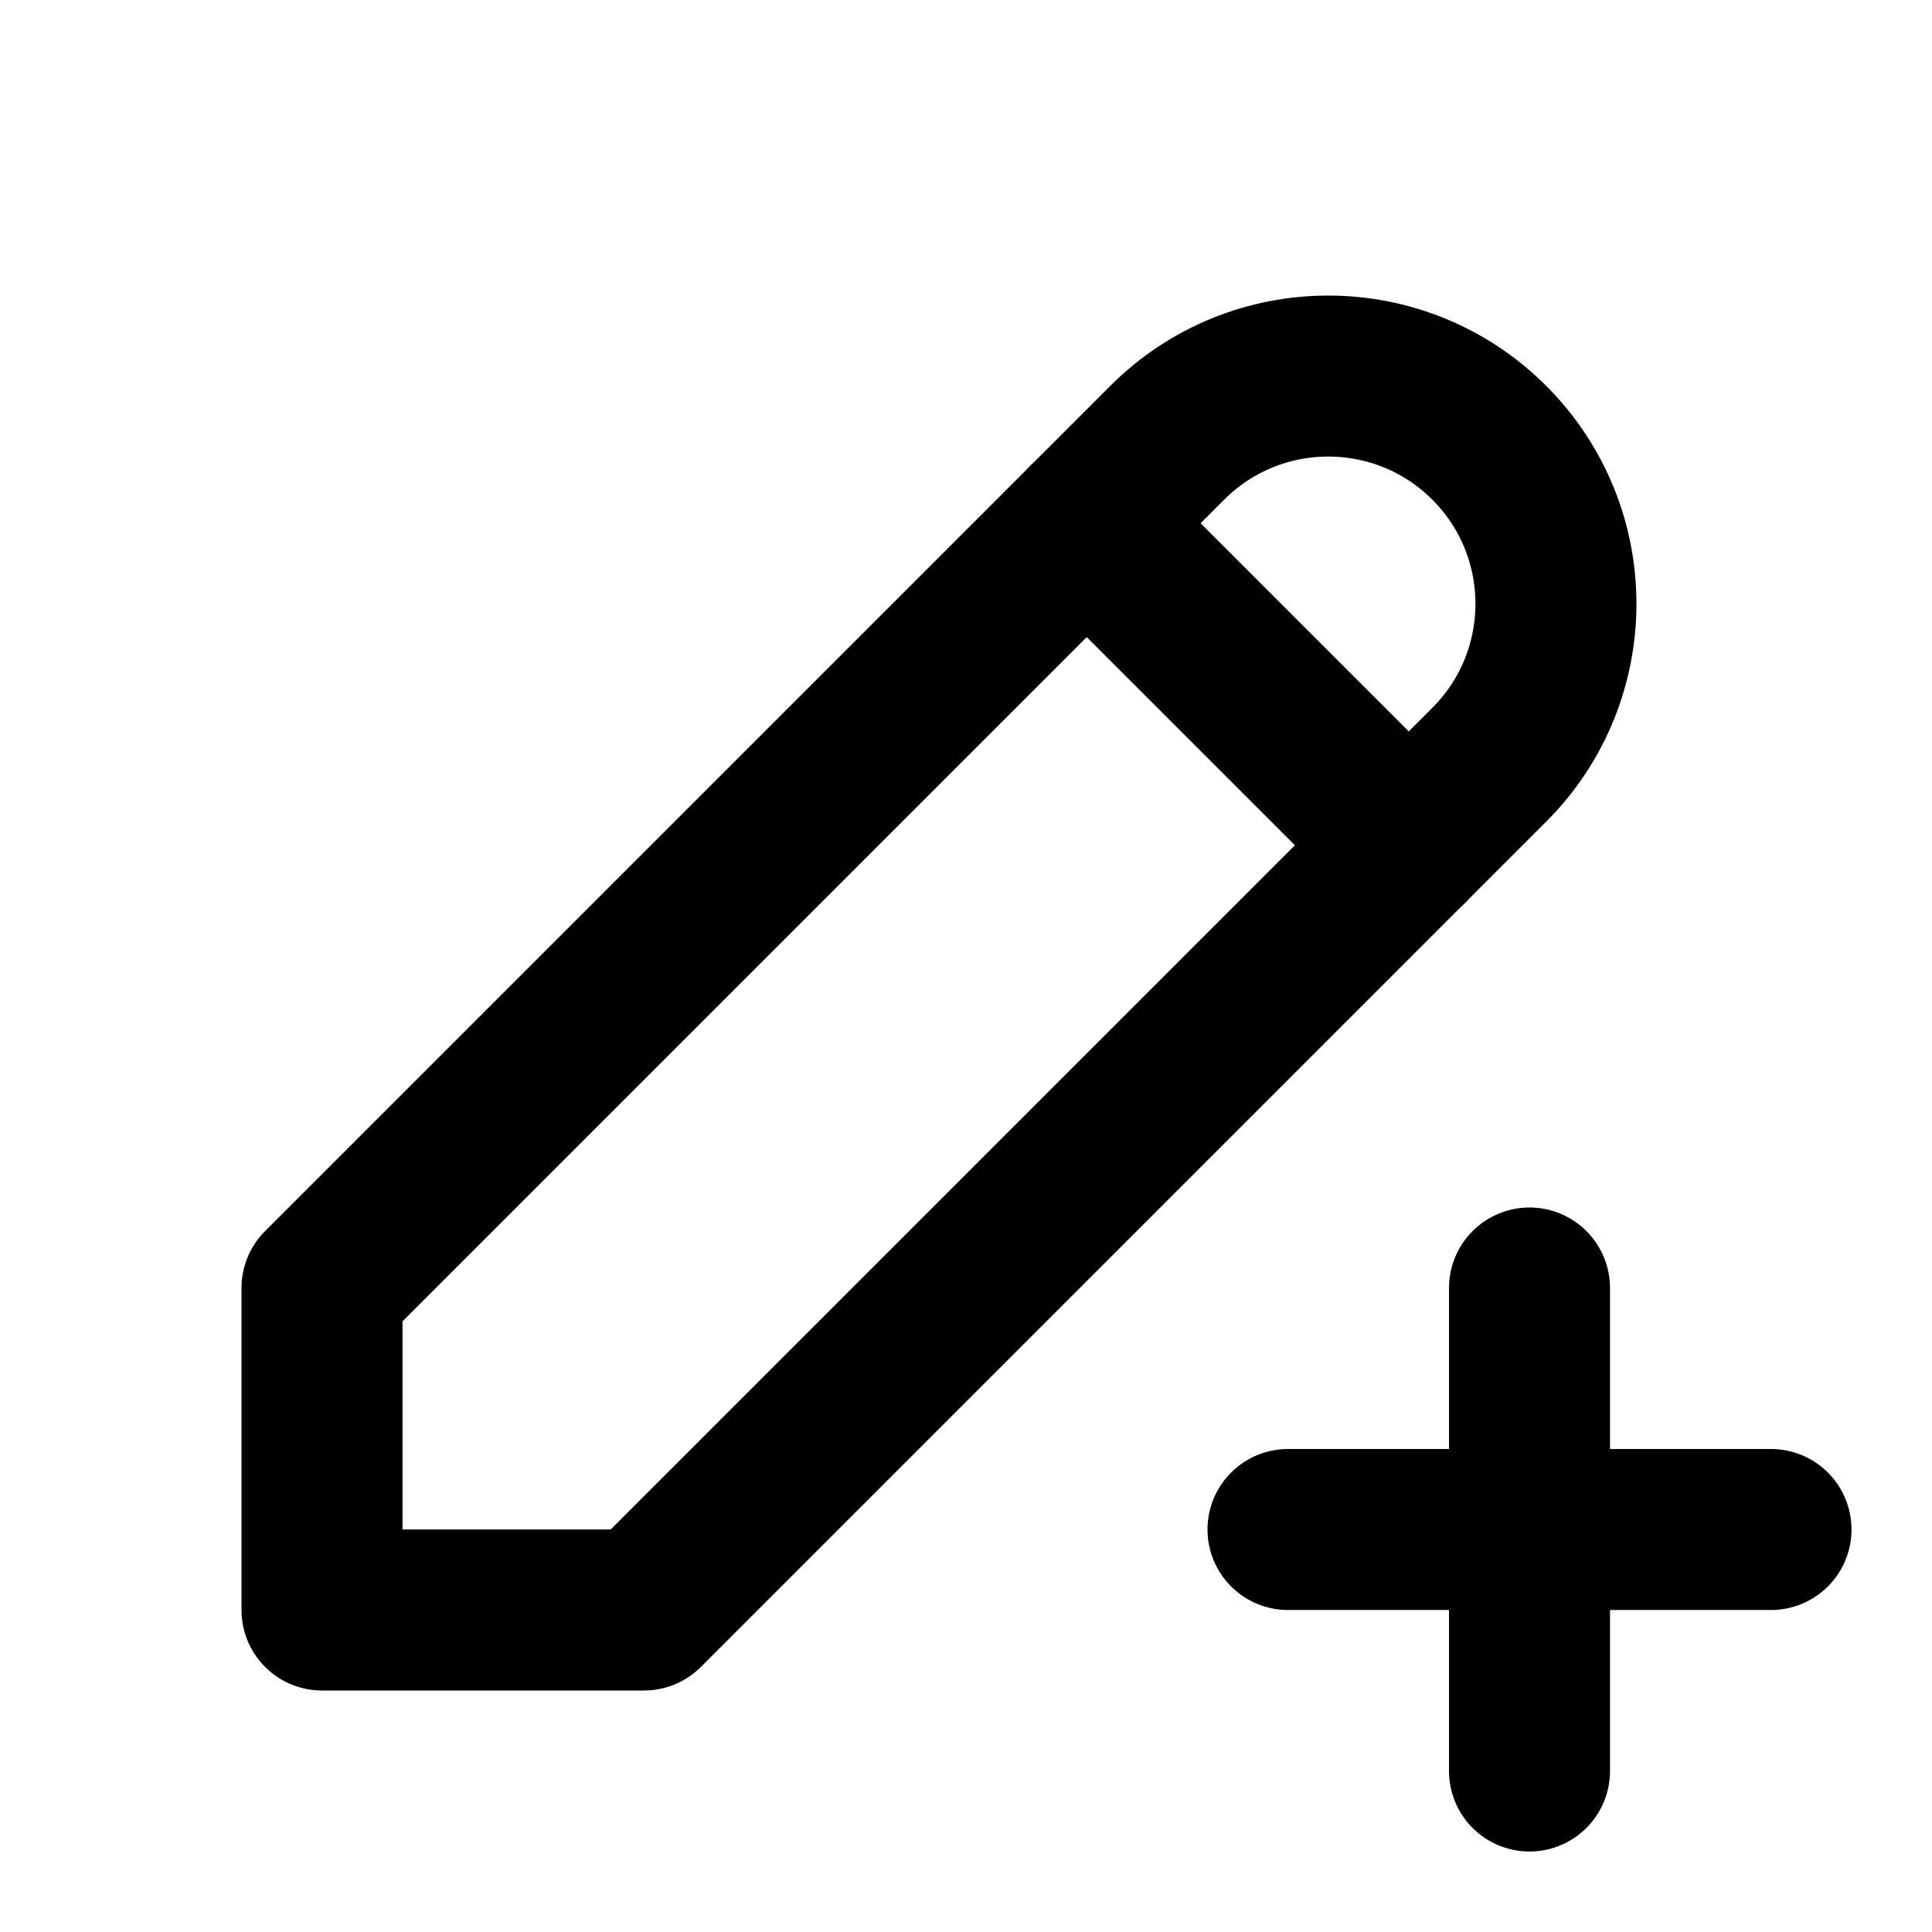
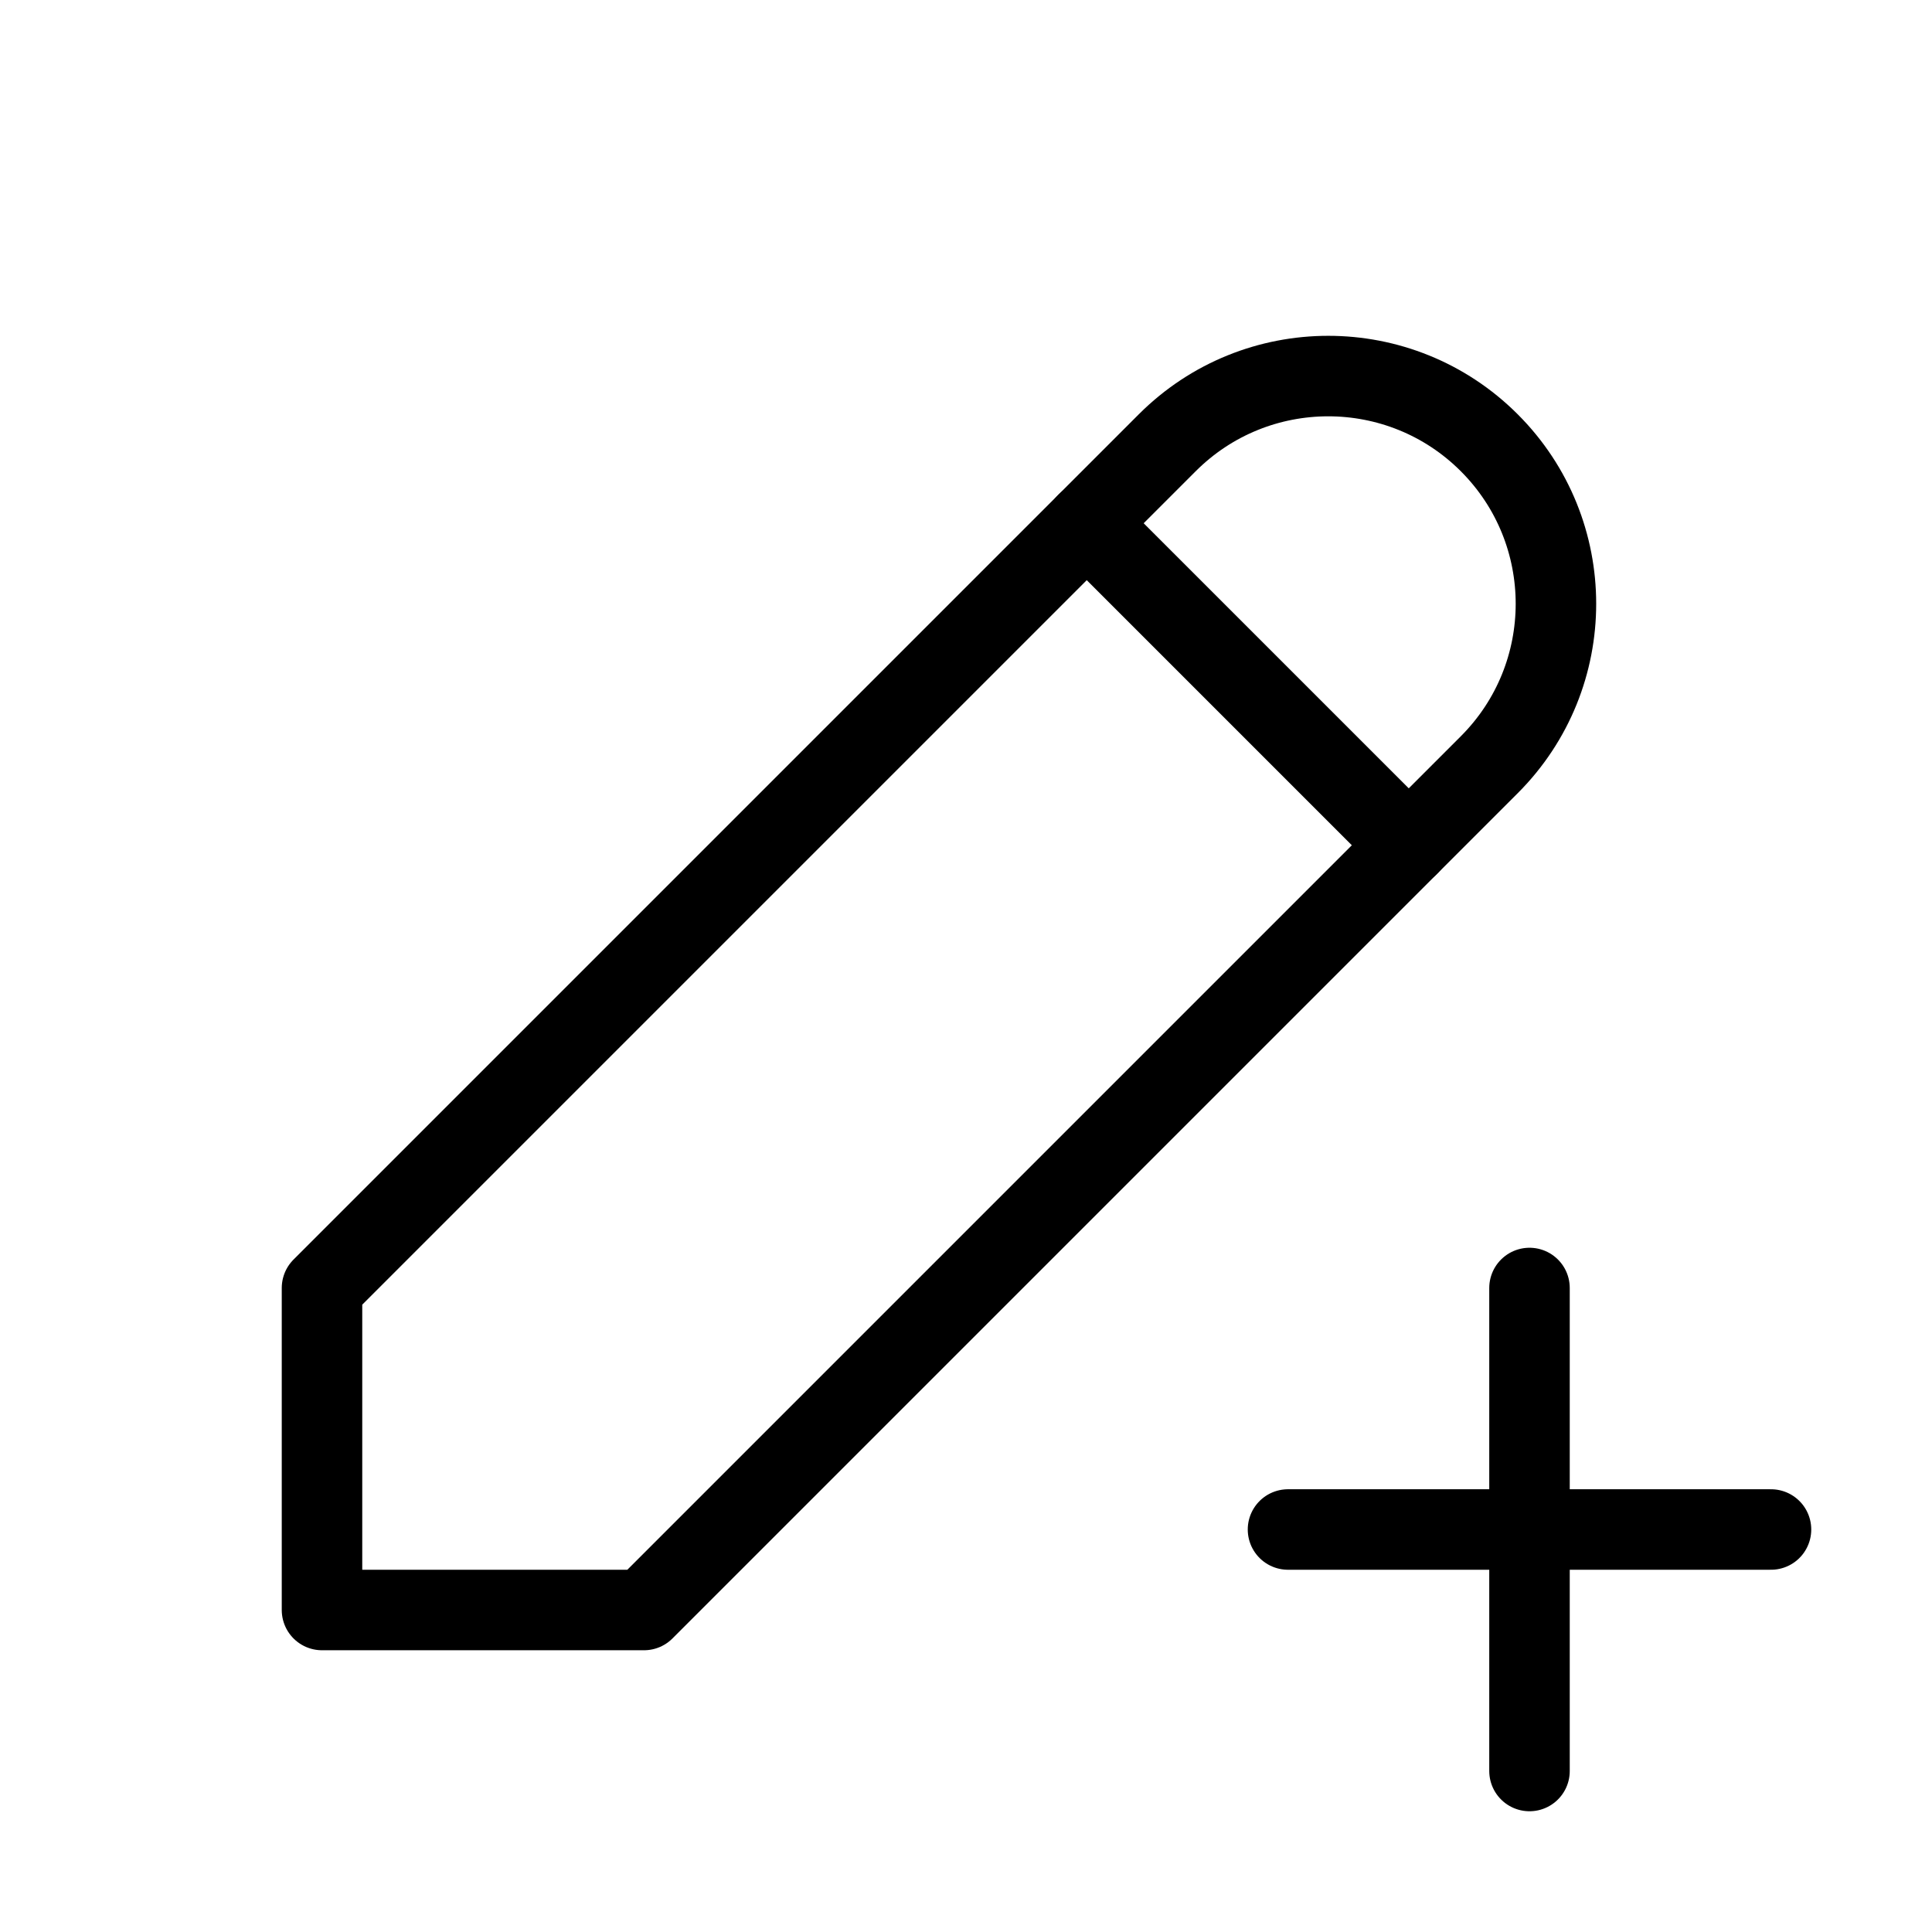
- <svg xmlns="http://www.w3.org/2000/svg" width="24" height="24" viewBox="0 0 24 24" fill="none" stroke="currentColor" stroke-width="2" stroke-linecap="round" stroke-linejoin="round" class="icon icon-tabler icons-tabler-outline icon-tabler-pencil-plus">
+ <svg xmlns="http://www.w3.org/2000/svg" width="24" height="24" viewBox="0 0 24 24" fill="none" stroke="currentColor" stroke-width="1" stroke-linecap="round" stroke-linejoin="round" class="icon icon-tabler icons-tabler-outline icon-tabler-pencil-plus">
  <path stroke="none" d="M0 0h24v24H0z" fill="none" />
  <path d="M4 20h4l10.5 -10.5a2.828 2.828 0 1 0 -4 -4l-10.5 10.5v4" />
  <path d="M13.5 6.5l4 4" />
  <path d="M16 19h6" />
  <path d="M19 16v6" />
</svg>
